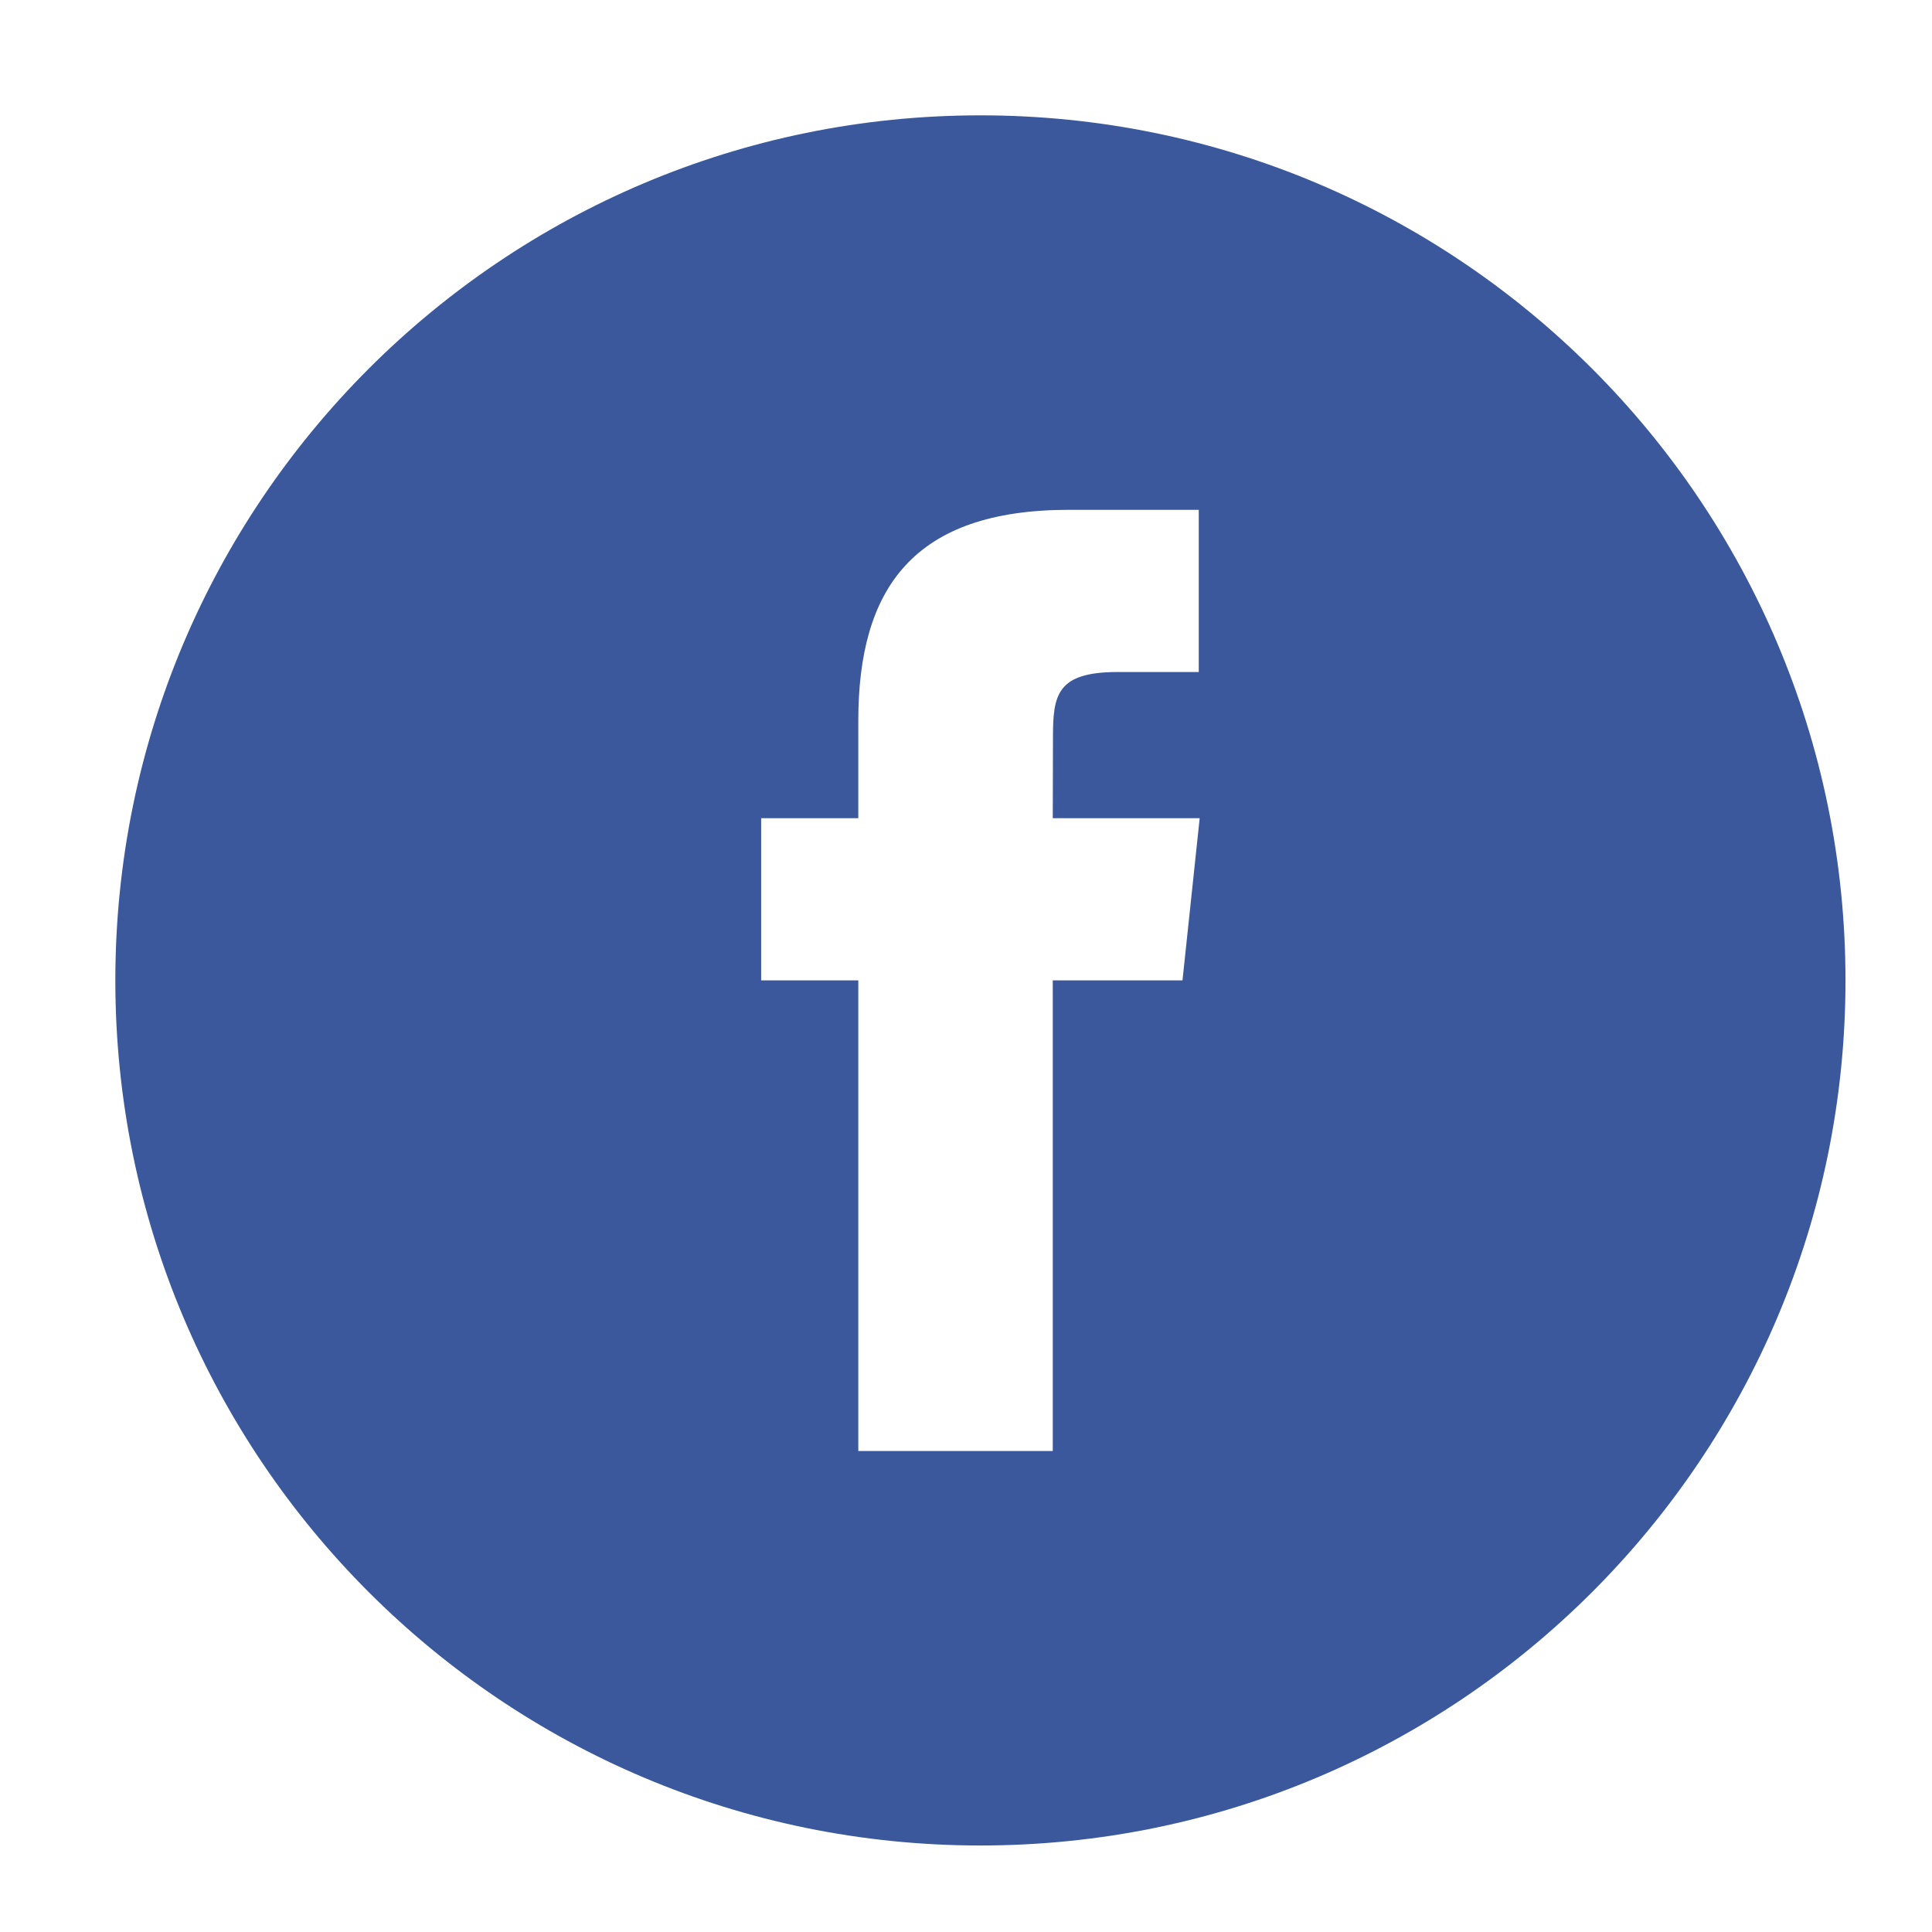
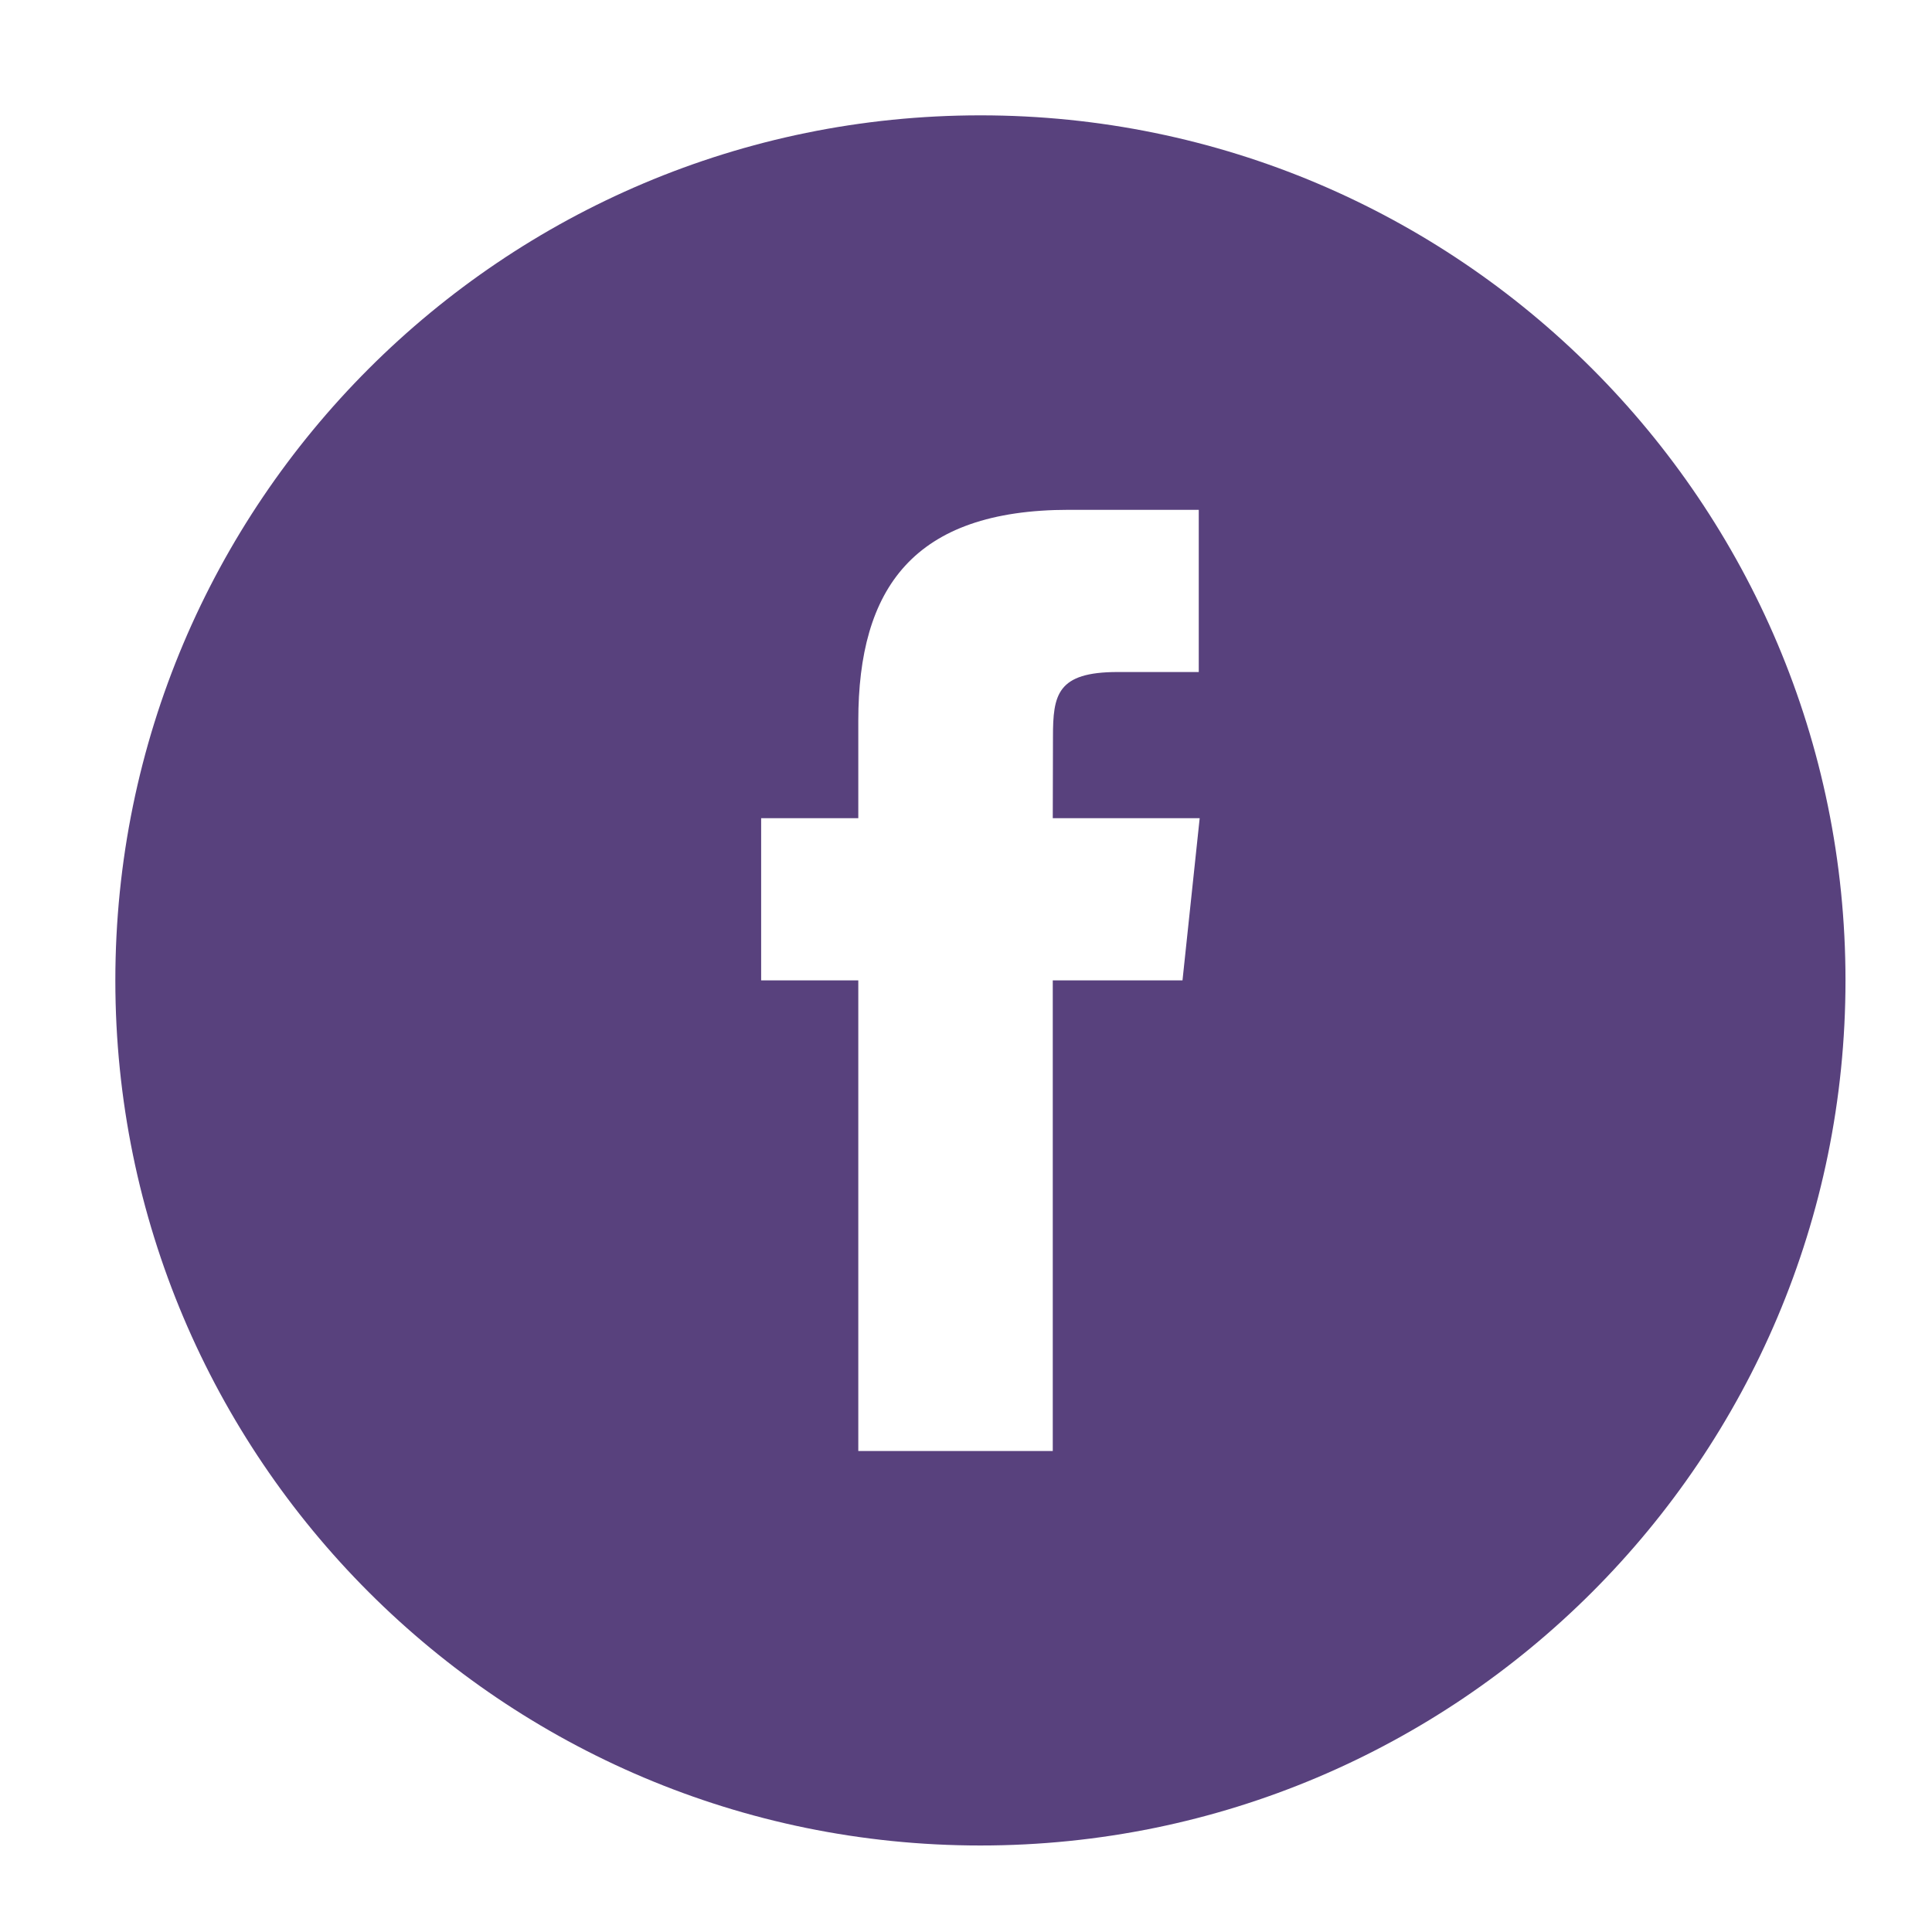
<svg xmlns="http://www.w3.org/2000/svg" height="67px" id="Layer_1" style="enable-background:new 0 0 67 67;" version="1.1" viewBox="0 0 67 67" width="67px" xml:space="preserve">
-   <path d="M29.765,50.32h6.744V33.998h4.499l0.596-5.624h-5.095  l0.007-2.816c0-1.466,0.14-2.253,2.244-2.253h2.812V17.68h-4.5c-5.405,0-7.307,2.729-7.307,7.317v3.377h-3.369v5.625h3.369V50.32z   M34,64C17.432,64,4,50.568,4,34C4,17.431,17.432,4,34,4s30,13.431,30,30C64,50.568,50.568,64,34,64z" style="fill-rule:evenodd;clip-rule:evenodd;fill:#3A589B;" />
+   <path d="M29.765,50.32h6.744V33.998h4.499l0.596-5.624h-5.095  l0.007-2.816c0-1.466,0.14-2.253,2.244-2.253h2.812V17.68h-4.5c-5.405,0-7.307,2.729-7.307,7.317v3.377h-3.369v5.625h3.369V50.32z   M34,64C17.432,64,4,50.568,4,34C4,17.431,17.432,4,34,4s30,13.431,30,30C64,50.568,50.568,64,34,64z" style="fill-rule:evenodd;clip-rule:evenodd;fill:#58417d;" />
</svg>
